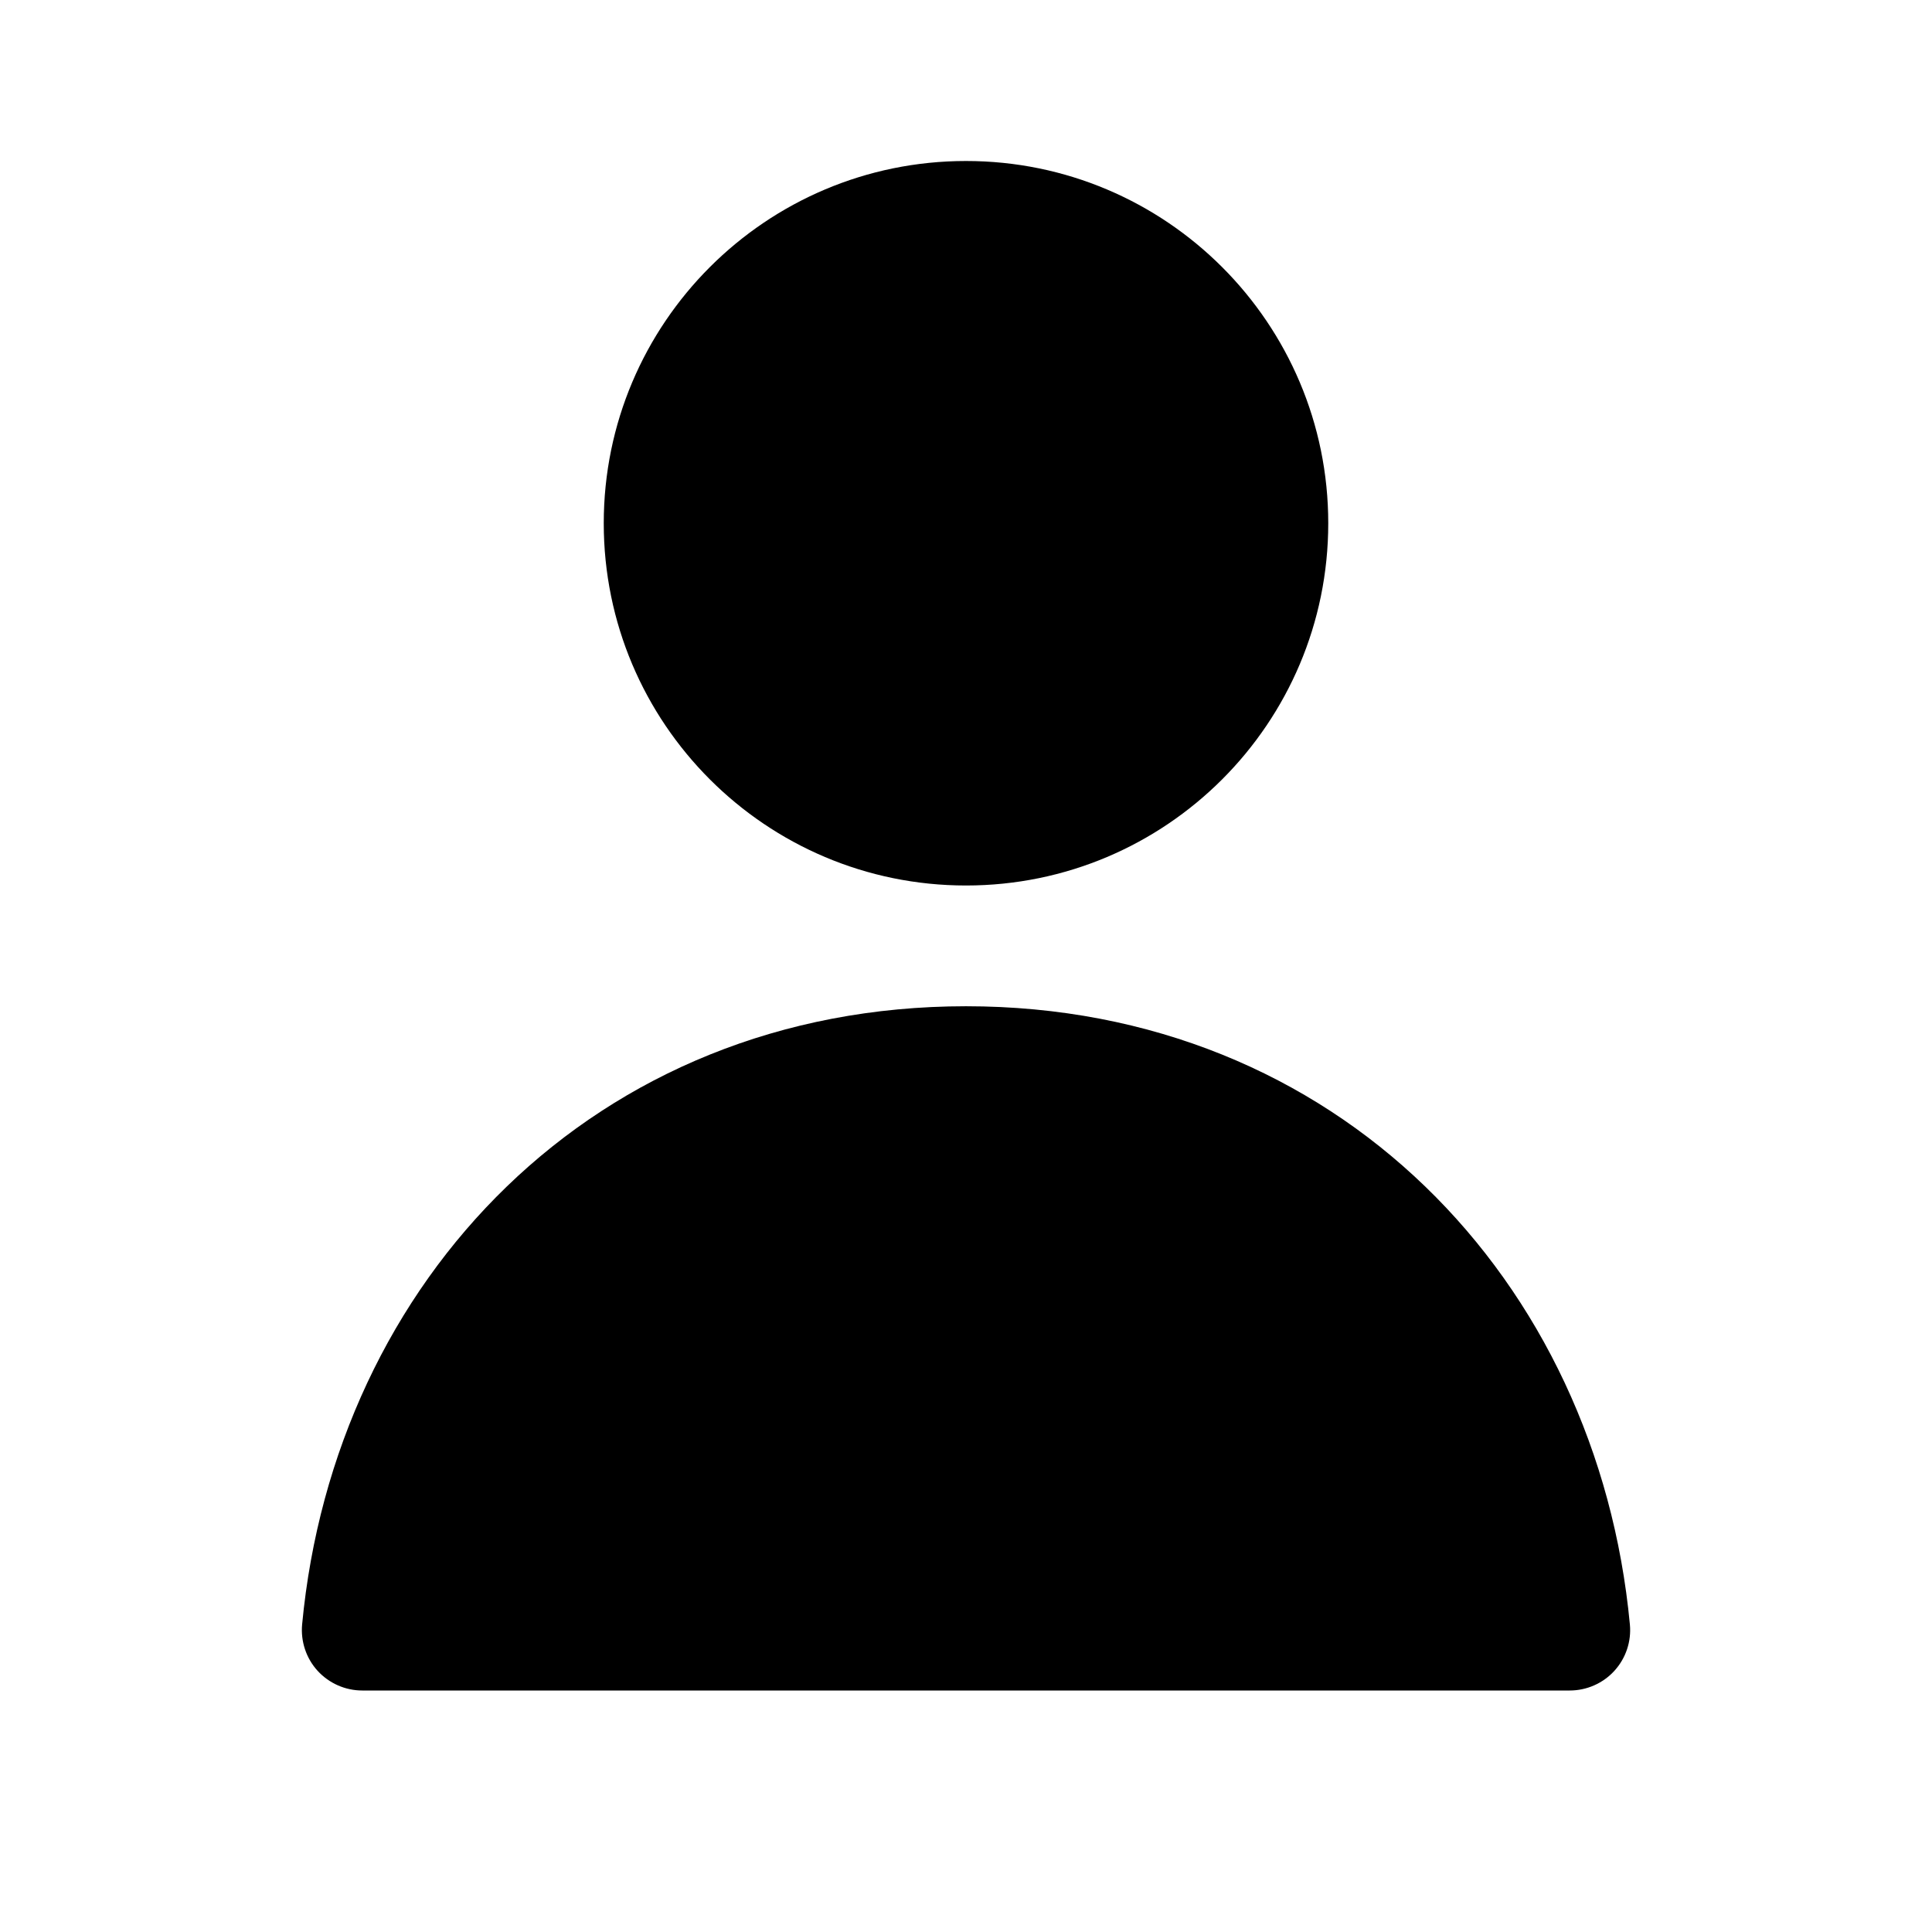
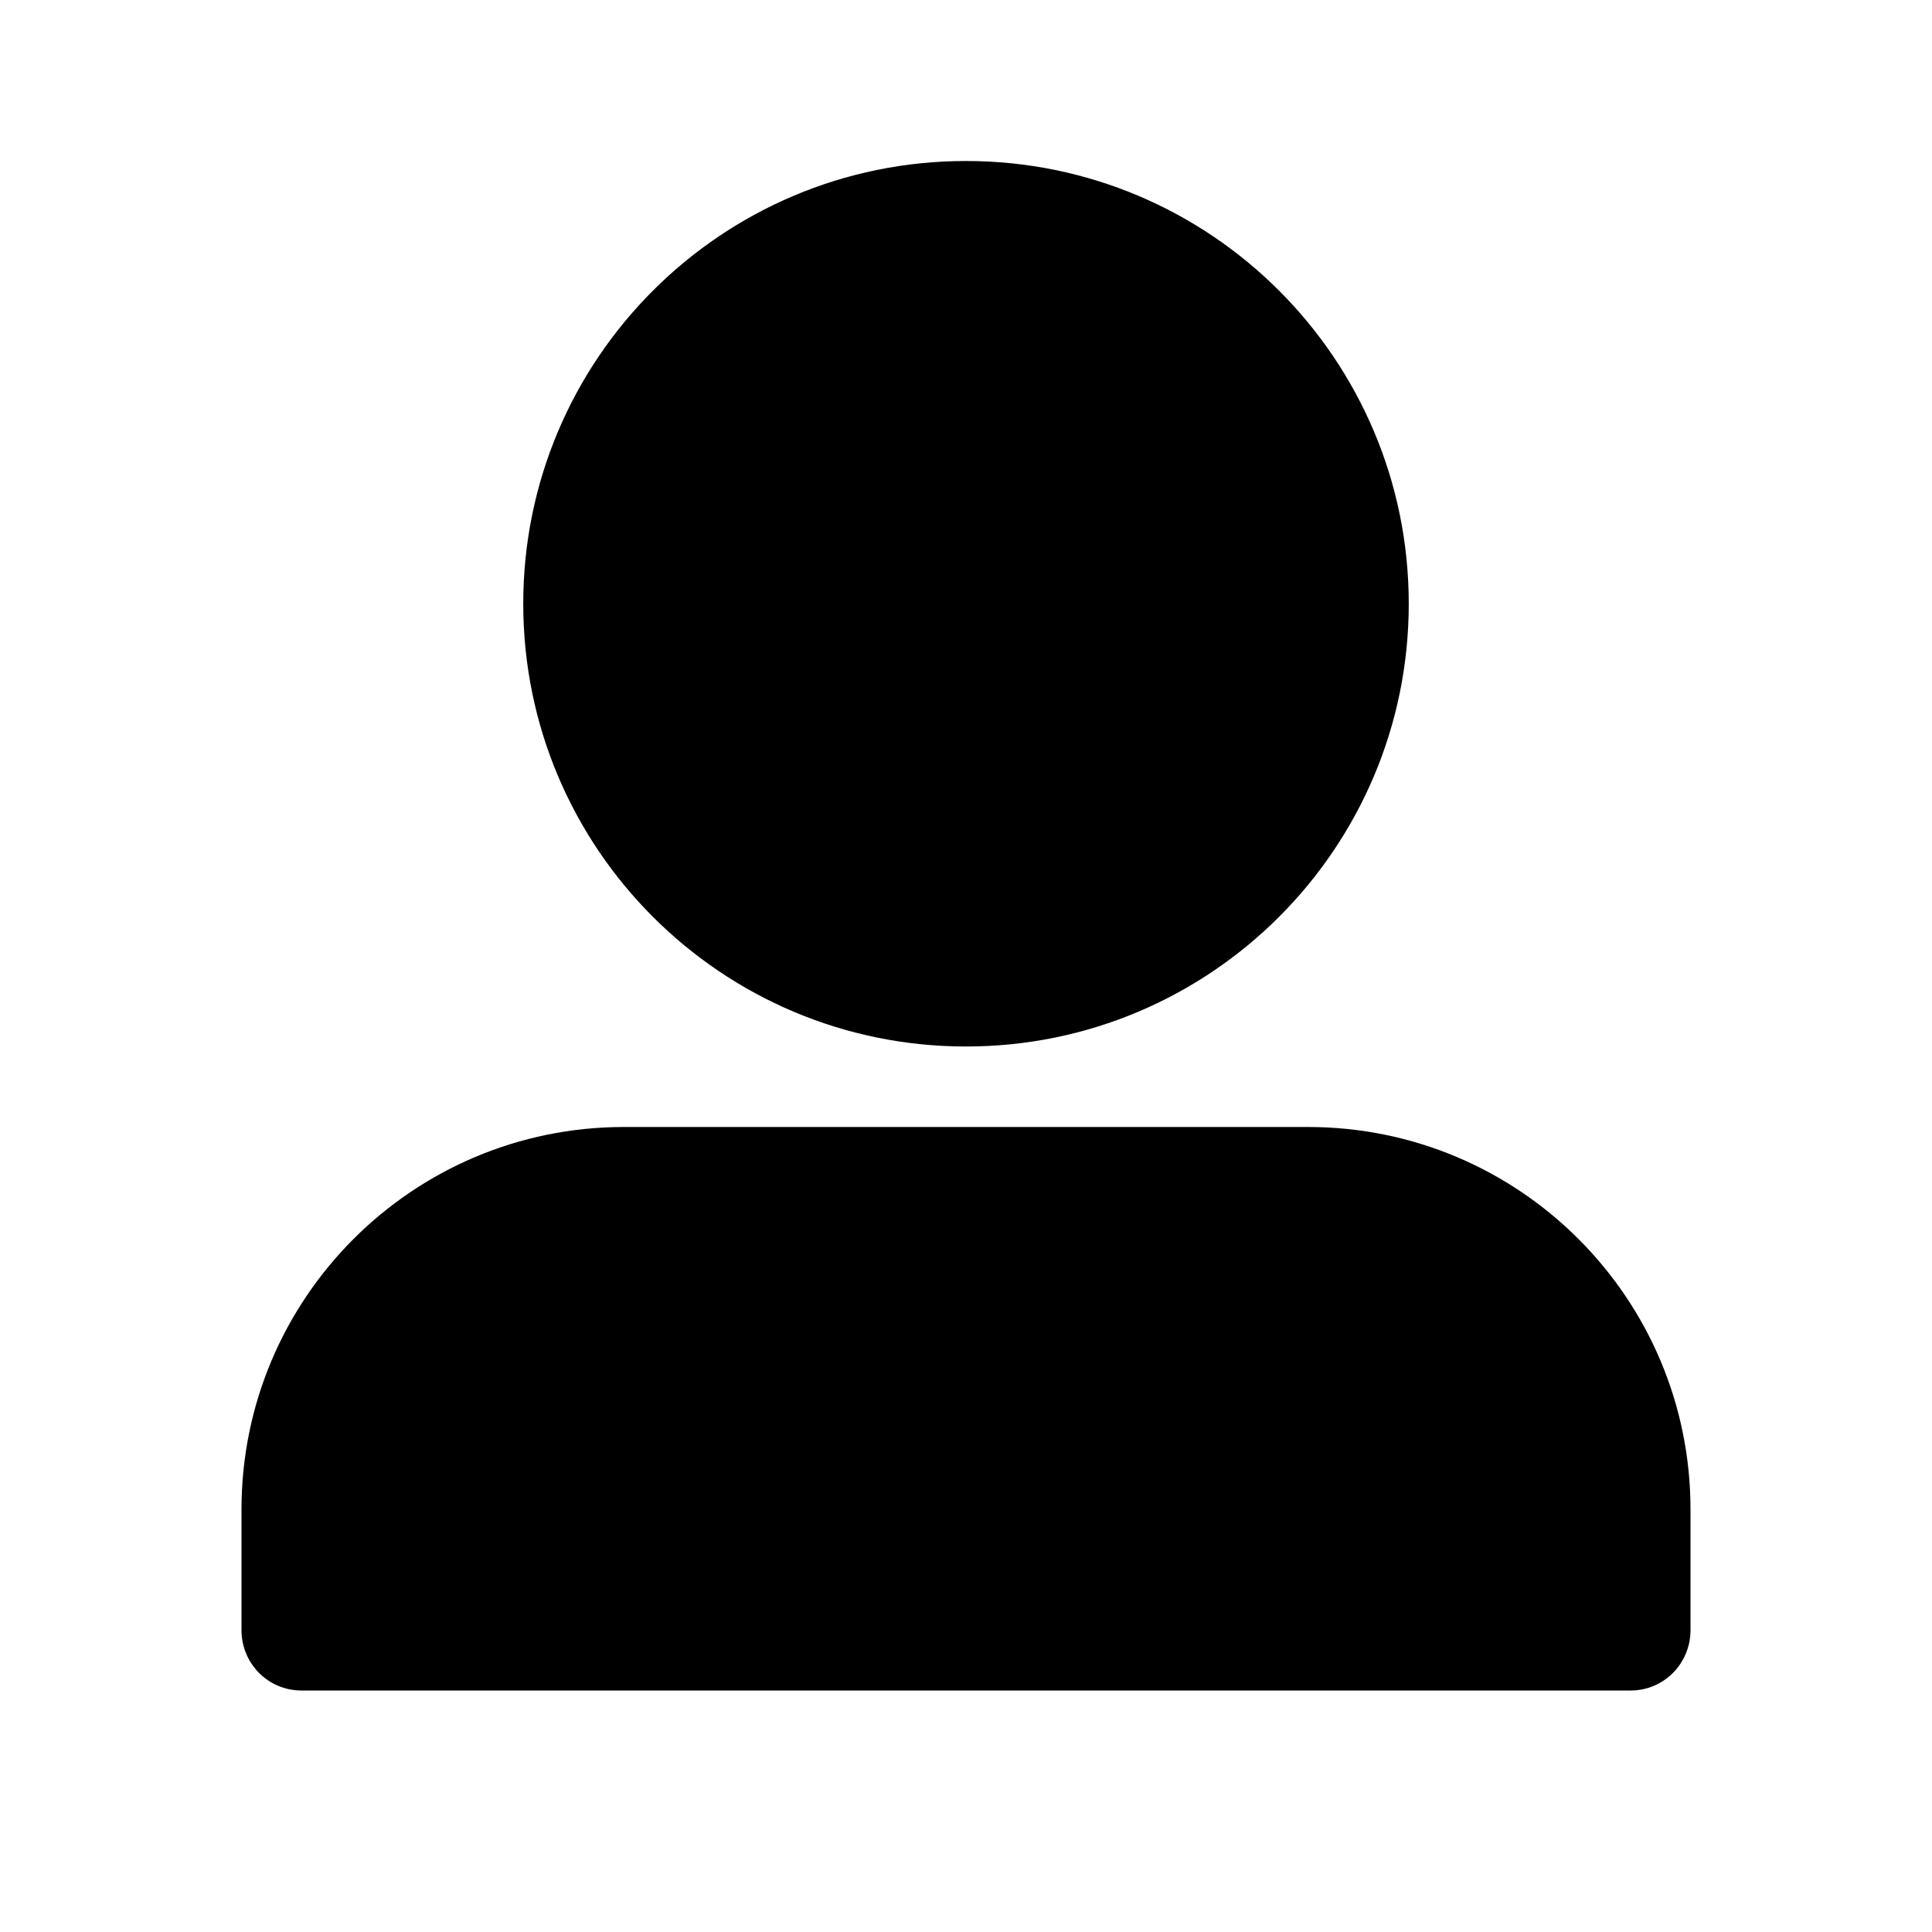
<svg xmlns="http://www.w3.org/2000/svg" width="24" height="24" viewBox="0 0 24 24" fill="none">
-   <path d="M12 2C9.515 2 7.5 4.015 7.5 6.5C7.5 8.985 9.515 11 12 11C14.485 11 16.5 8.985 16.5 6.5C16.5 4.015 14.485 2 12 2Z" fill="currentColor" />
-   <path d="M12 12.5C7.384 12.5 4.155 15.91 3.753 20.18C3.734 20.39 3.803 20.599 3.945 20.755C4.088 20.911 4.289 21 4.5 21H19.5C19.711 21 19.913 20.911 20.055 20.755C20.197 20.599 20.267 20.39 20.247 20.18C19.845 15.91 16.616 12.5 12 12.5Z" fill="currentColor" />
+   <path fill-rule="evenodd" clip-rule="evenodd" d="M6.5 7.5C6.5 4.462 8.962 2 12 2C15.038 2 17.5 4.462 17.5 7.5C17.5 10.538 15.038 13 12 13C8.962 13 6.5 10.538 6.5 7.5Z" fill="currentColor" />
+   <path fill-rule="evenodd" clip-rule="evenodd" d="M3.744 21C3.33 21 3 20.664 3 20.25V18.75C3 16.127 5.127 14 7.75 14H16.25C18.873 14 21 16.127 21 18.75V20.25C21 20.664 20.67 21 20.256 21C17.081 21 6.918 21 3.744 21Z" fill="currentColor" />
</svg>
